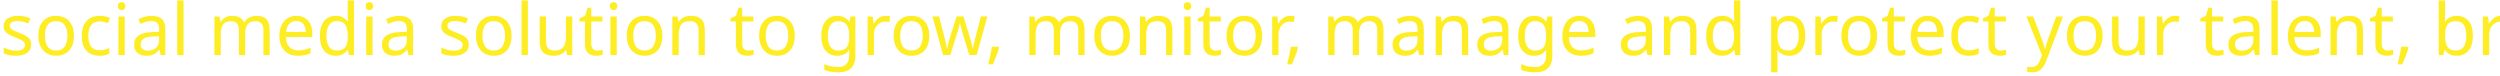
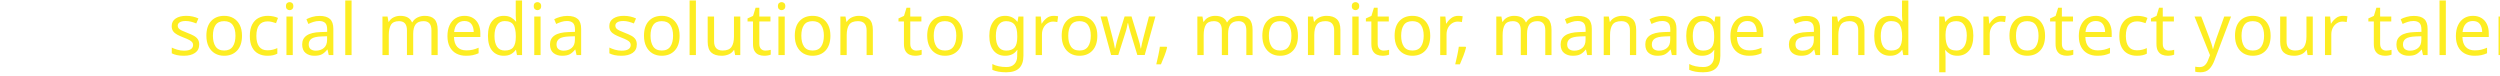
- <svg xmlns="http://www.w3.org/2000/svg" version="1.1" id="Layer_1" x="0px" y="0px" viewBox="0 0 7520.7 228.6" style="enable-background:new 0 0 7520.7 228.6;" xml:space="preserve">
-   <text transform="matrix(1 0 0 1 0 165.5986)" style="fill:#FDED22; font-family:'TitilliumWeb-Light'; font-size:216.023px;">social media solution to grow, monitor, manage and protect your talent, brand &amp; ROI</text>
+ <svg xmlns="http://www.w3.org/2000/svg" id="Layer_1" x="0px" y="0px" style="enable-background:new 0 0 7520.7 228.6" version="1.1" viewBox="0 0 7520.7 228.6" xml:space="preserve">
+   <text style="fill:#FDED22;font-family:'Titillium Web', sans-serif;font-weight:100;font-size:216.023px" transform="matrix(1 0 0 1 0 165.5986)">
+         social media solution to grow, monitor, manage and protect your talent, brand &amp; ROI
+     </text>
</svg>
